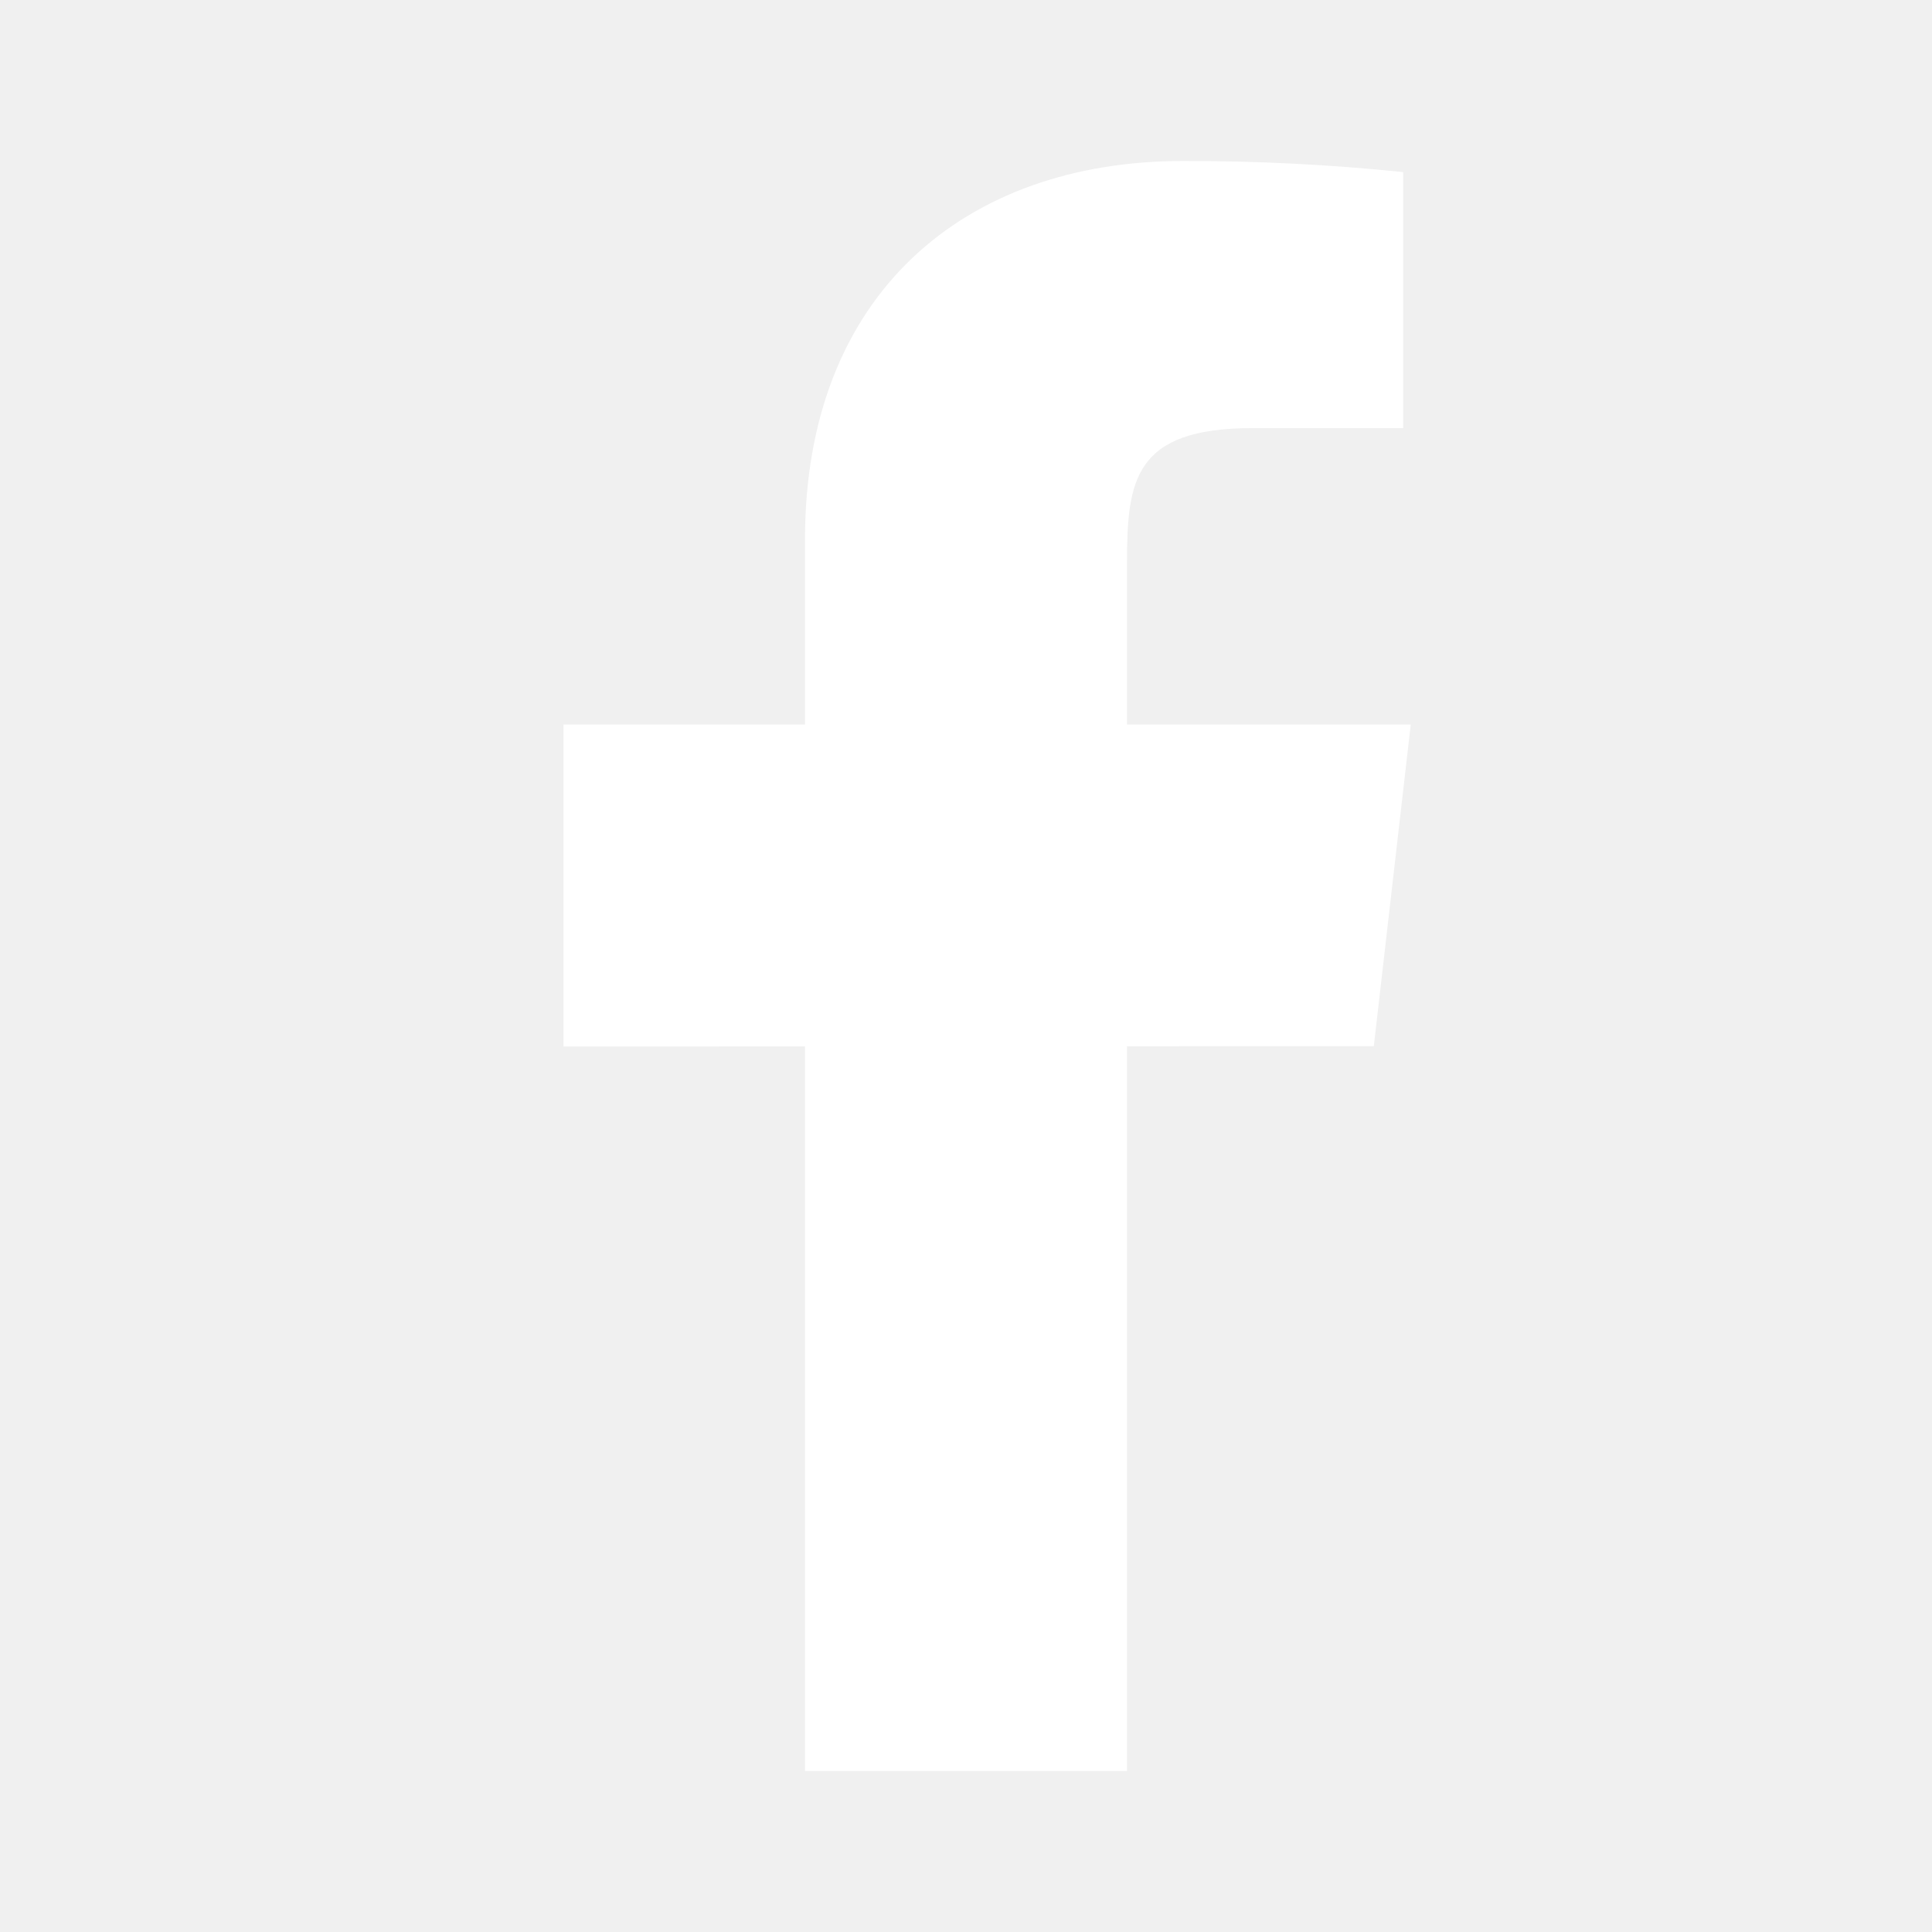
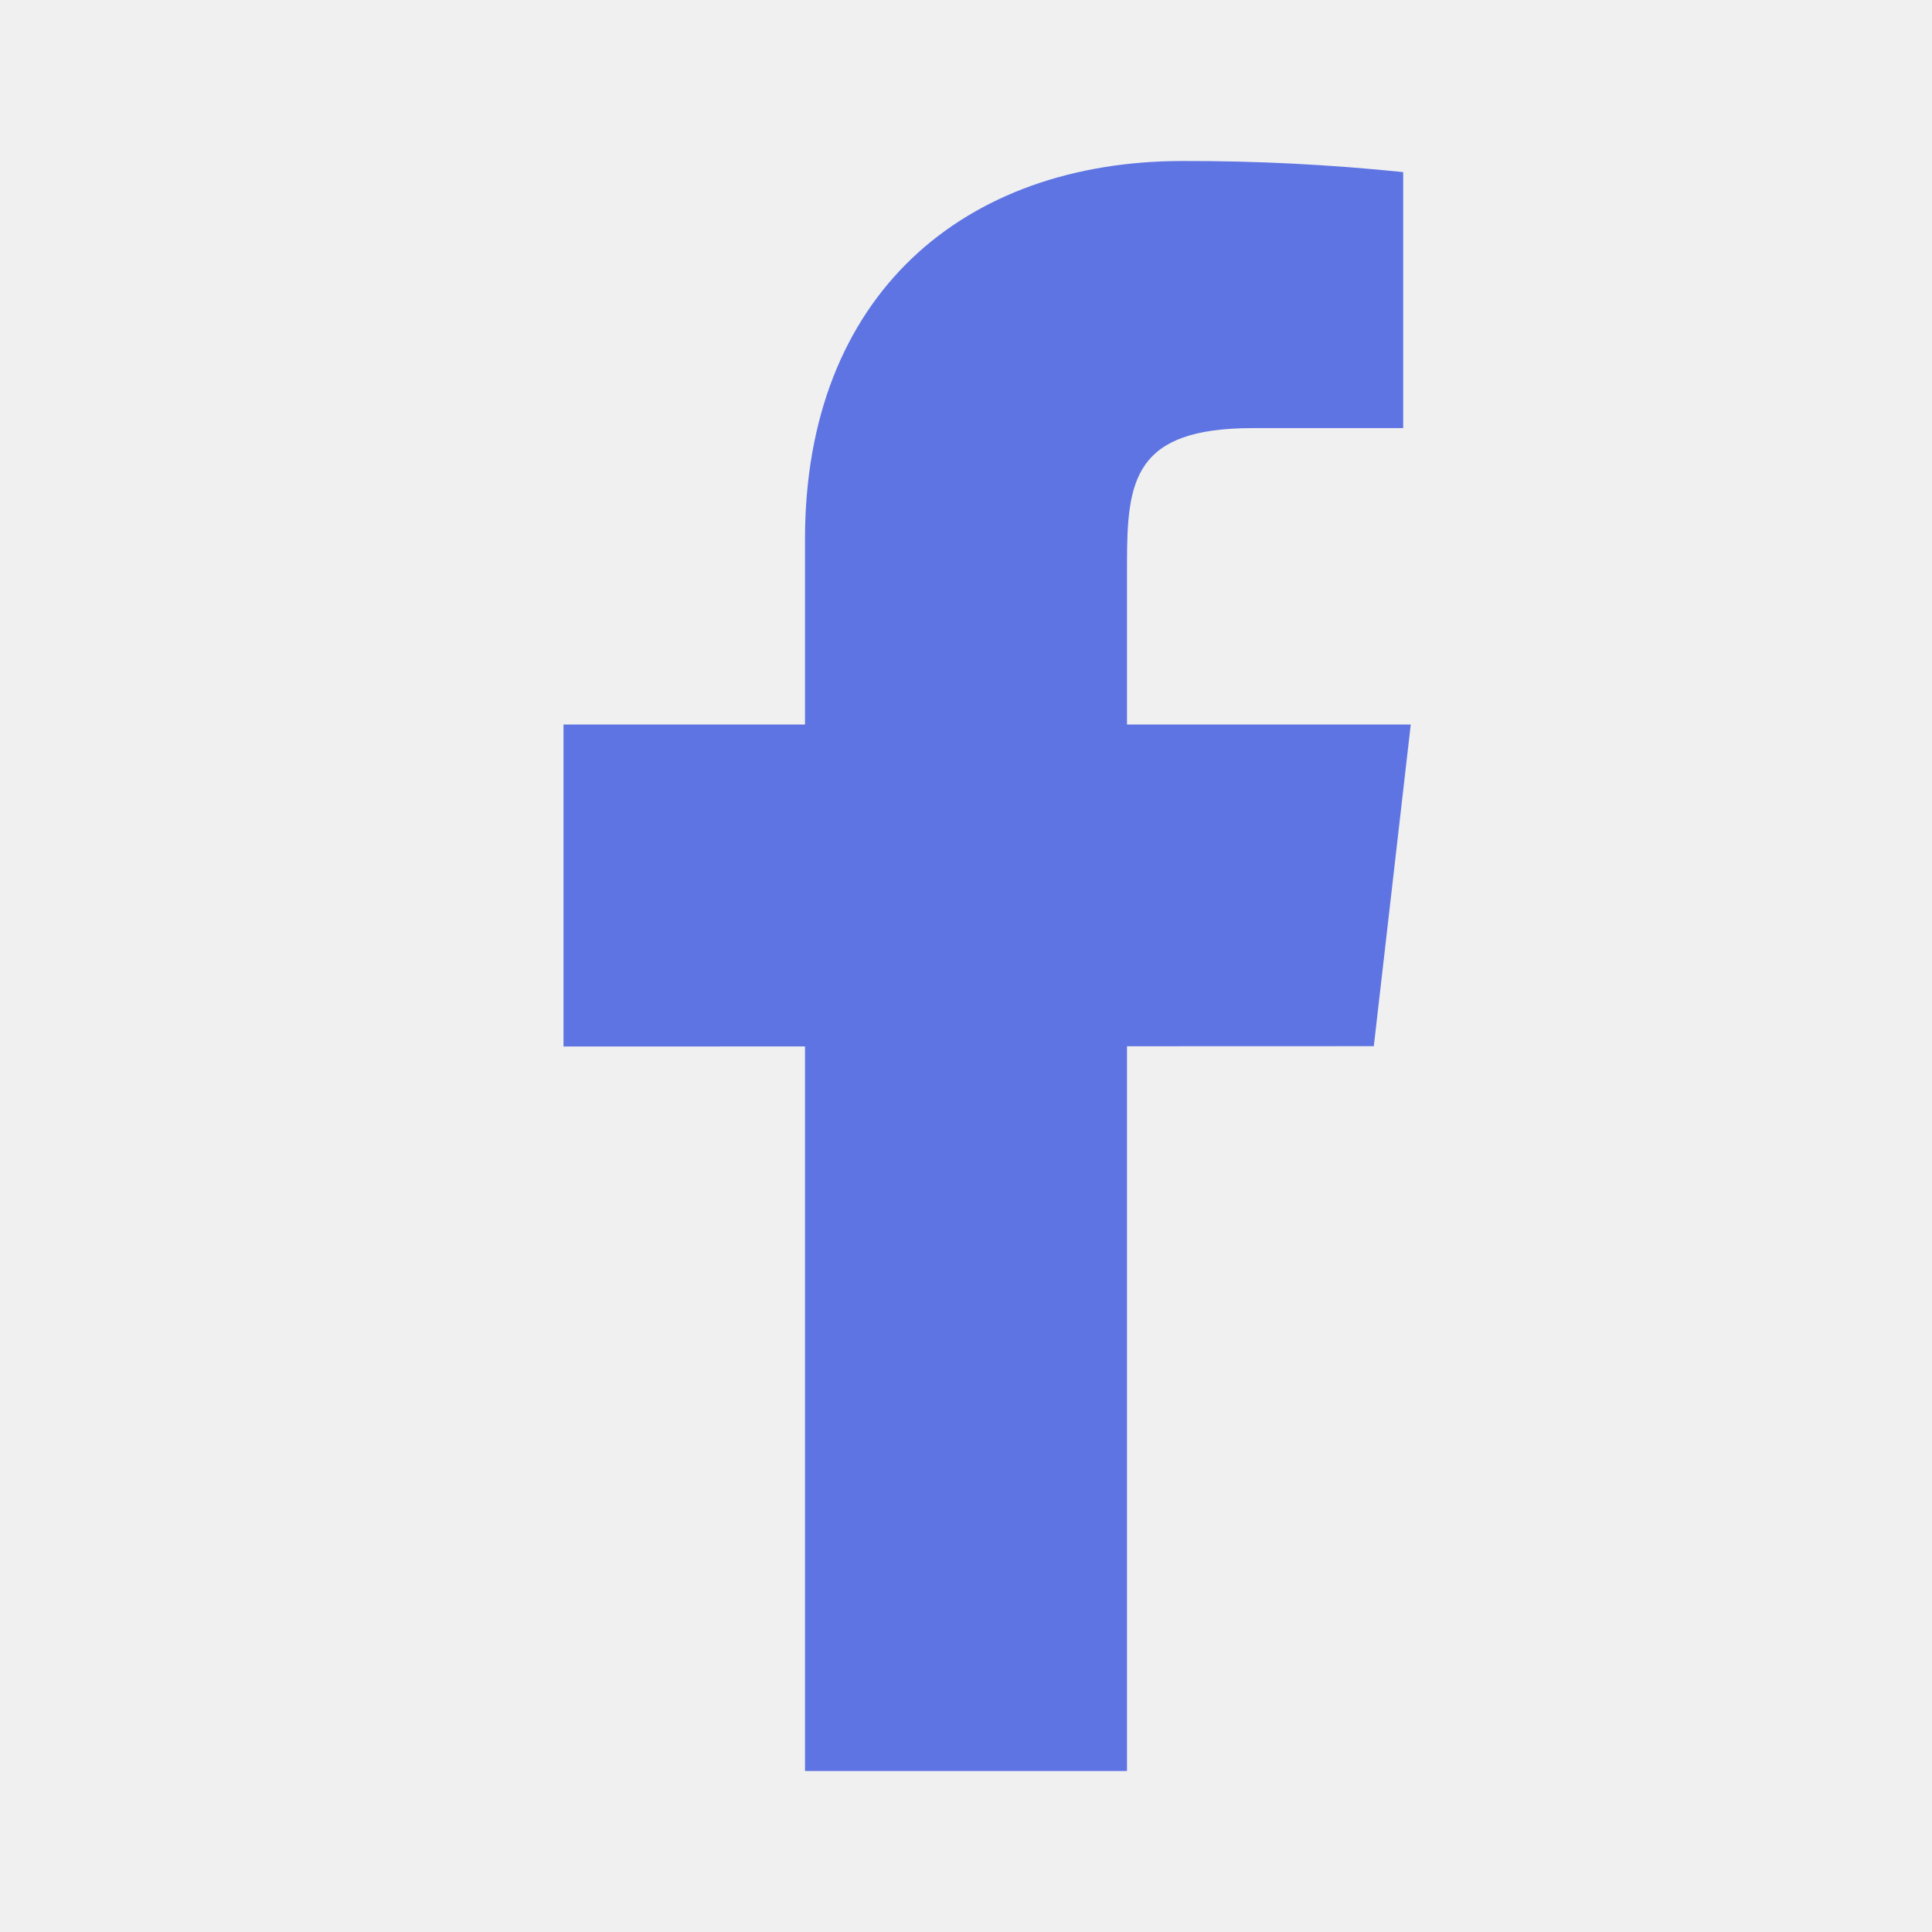
<svg xmlns="http://www.w3.org/2000/svg" x="0px" y="0px" width="48" height="48" viewBox="0 0 24 24">
-   <path d="M17.525,9H14V7c0-1.032,0.084-1.682,1.563-1.682h1.868v-3.18C16.522,2.044,15.608,1.998,14.693,2 C11.98,2,10,3.657,10,6.699V9H7v4l3-0.001V22h4v-9.003l3.066-0.001L17.525,9z" style="fill: #ffffff;" />
+   <path d="M17.525,9H14V7c0-1.032,0.084-1.682,1.563-1.682h1.868v-3.18C16.522,2.044,15.608,1.998,14.693,2 C11.98,2,10,3.657,10,6.699V9H7v4l3-0.001V22h4v-9.003l3.066-0.001L17.525,9z" style="fill: #5e74e3;" />
</svg>
